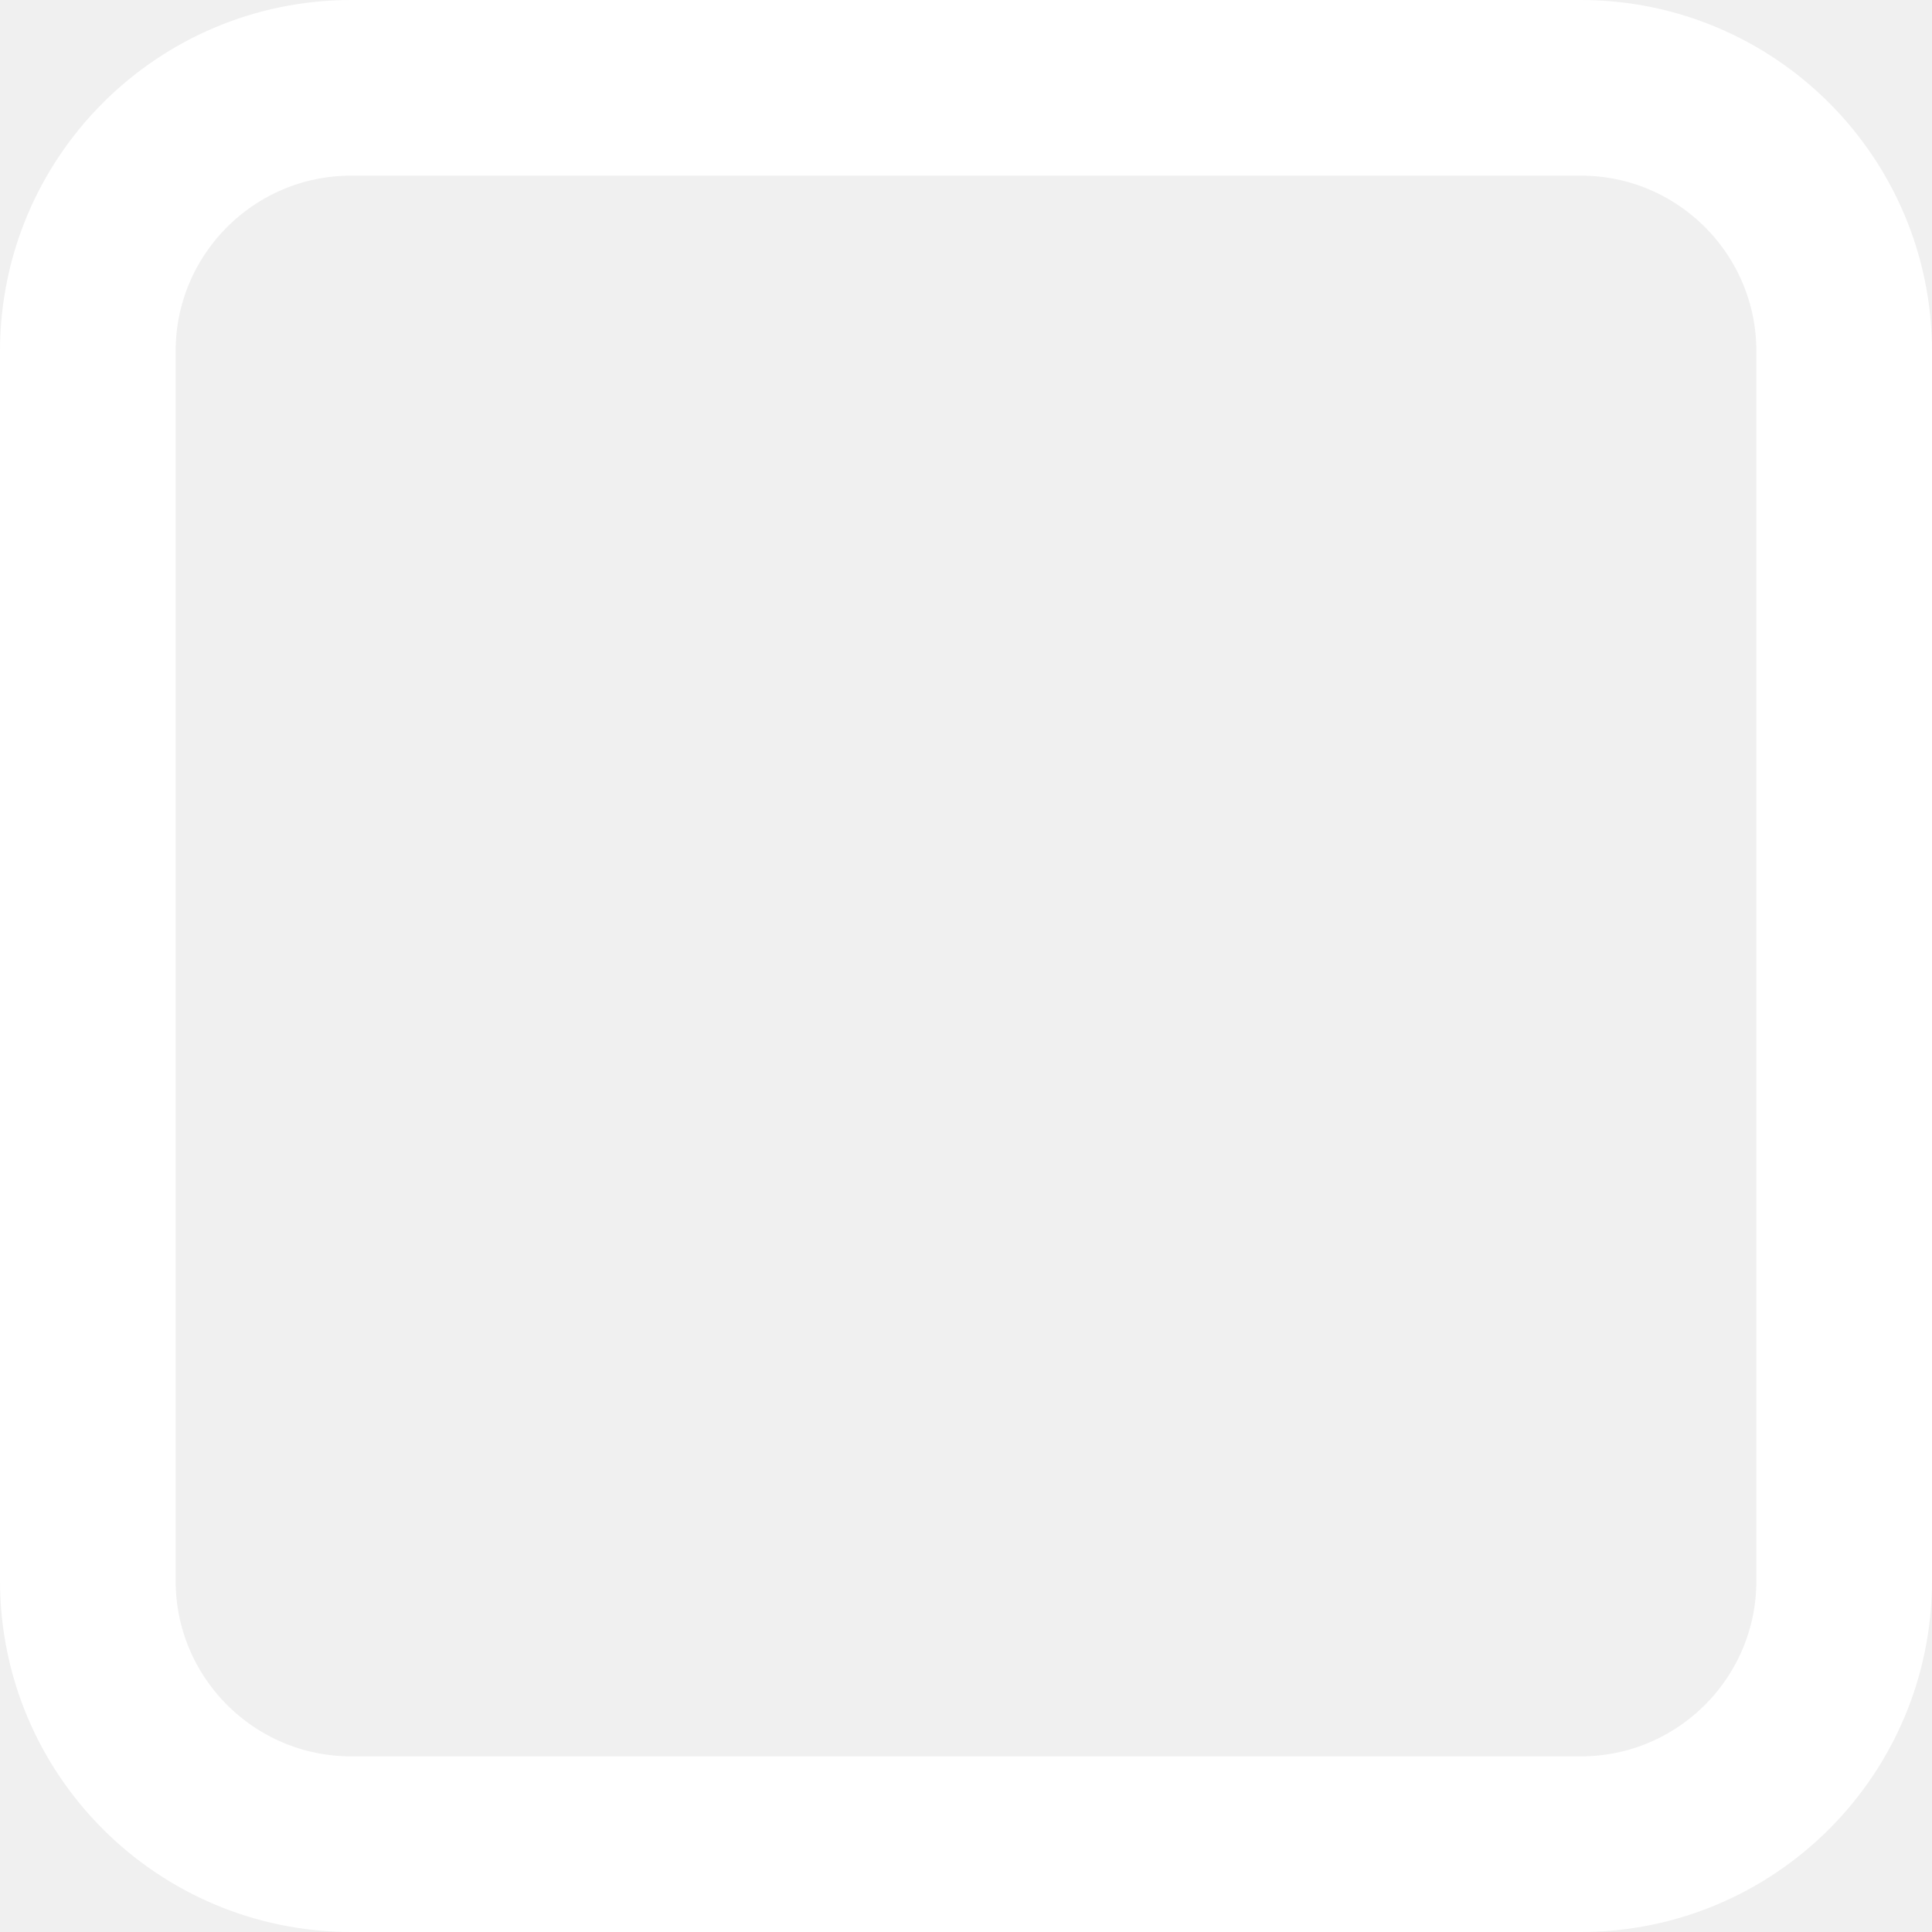
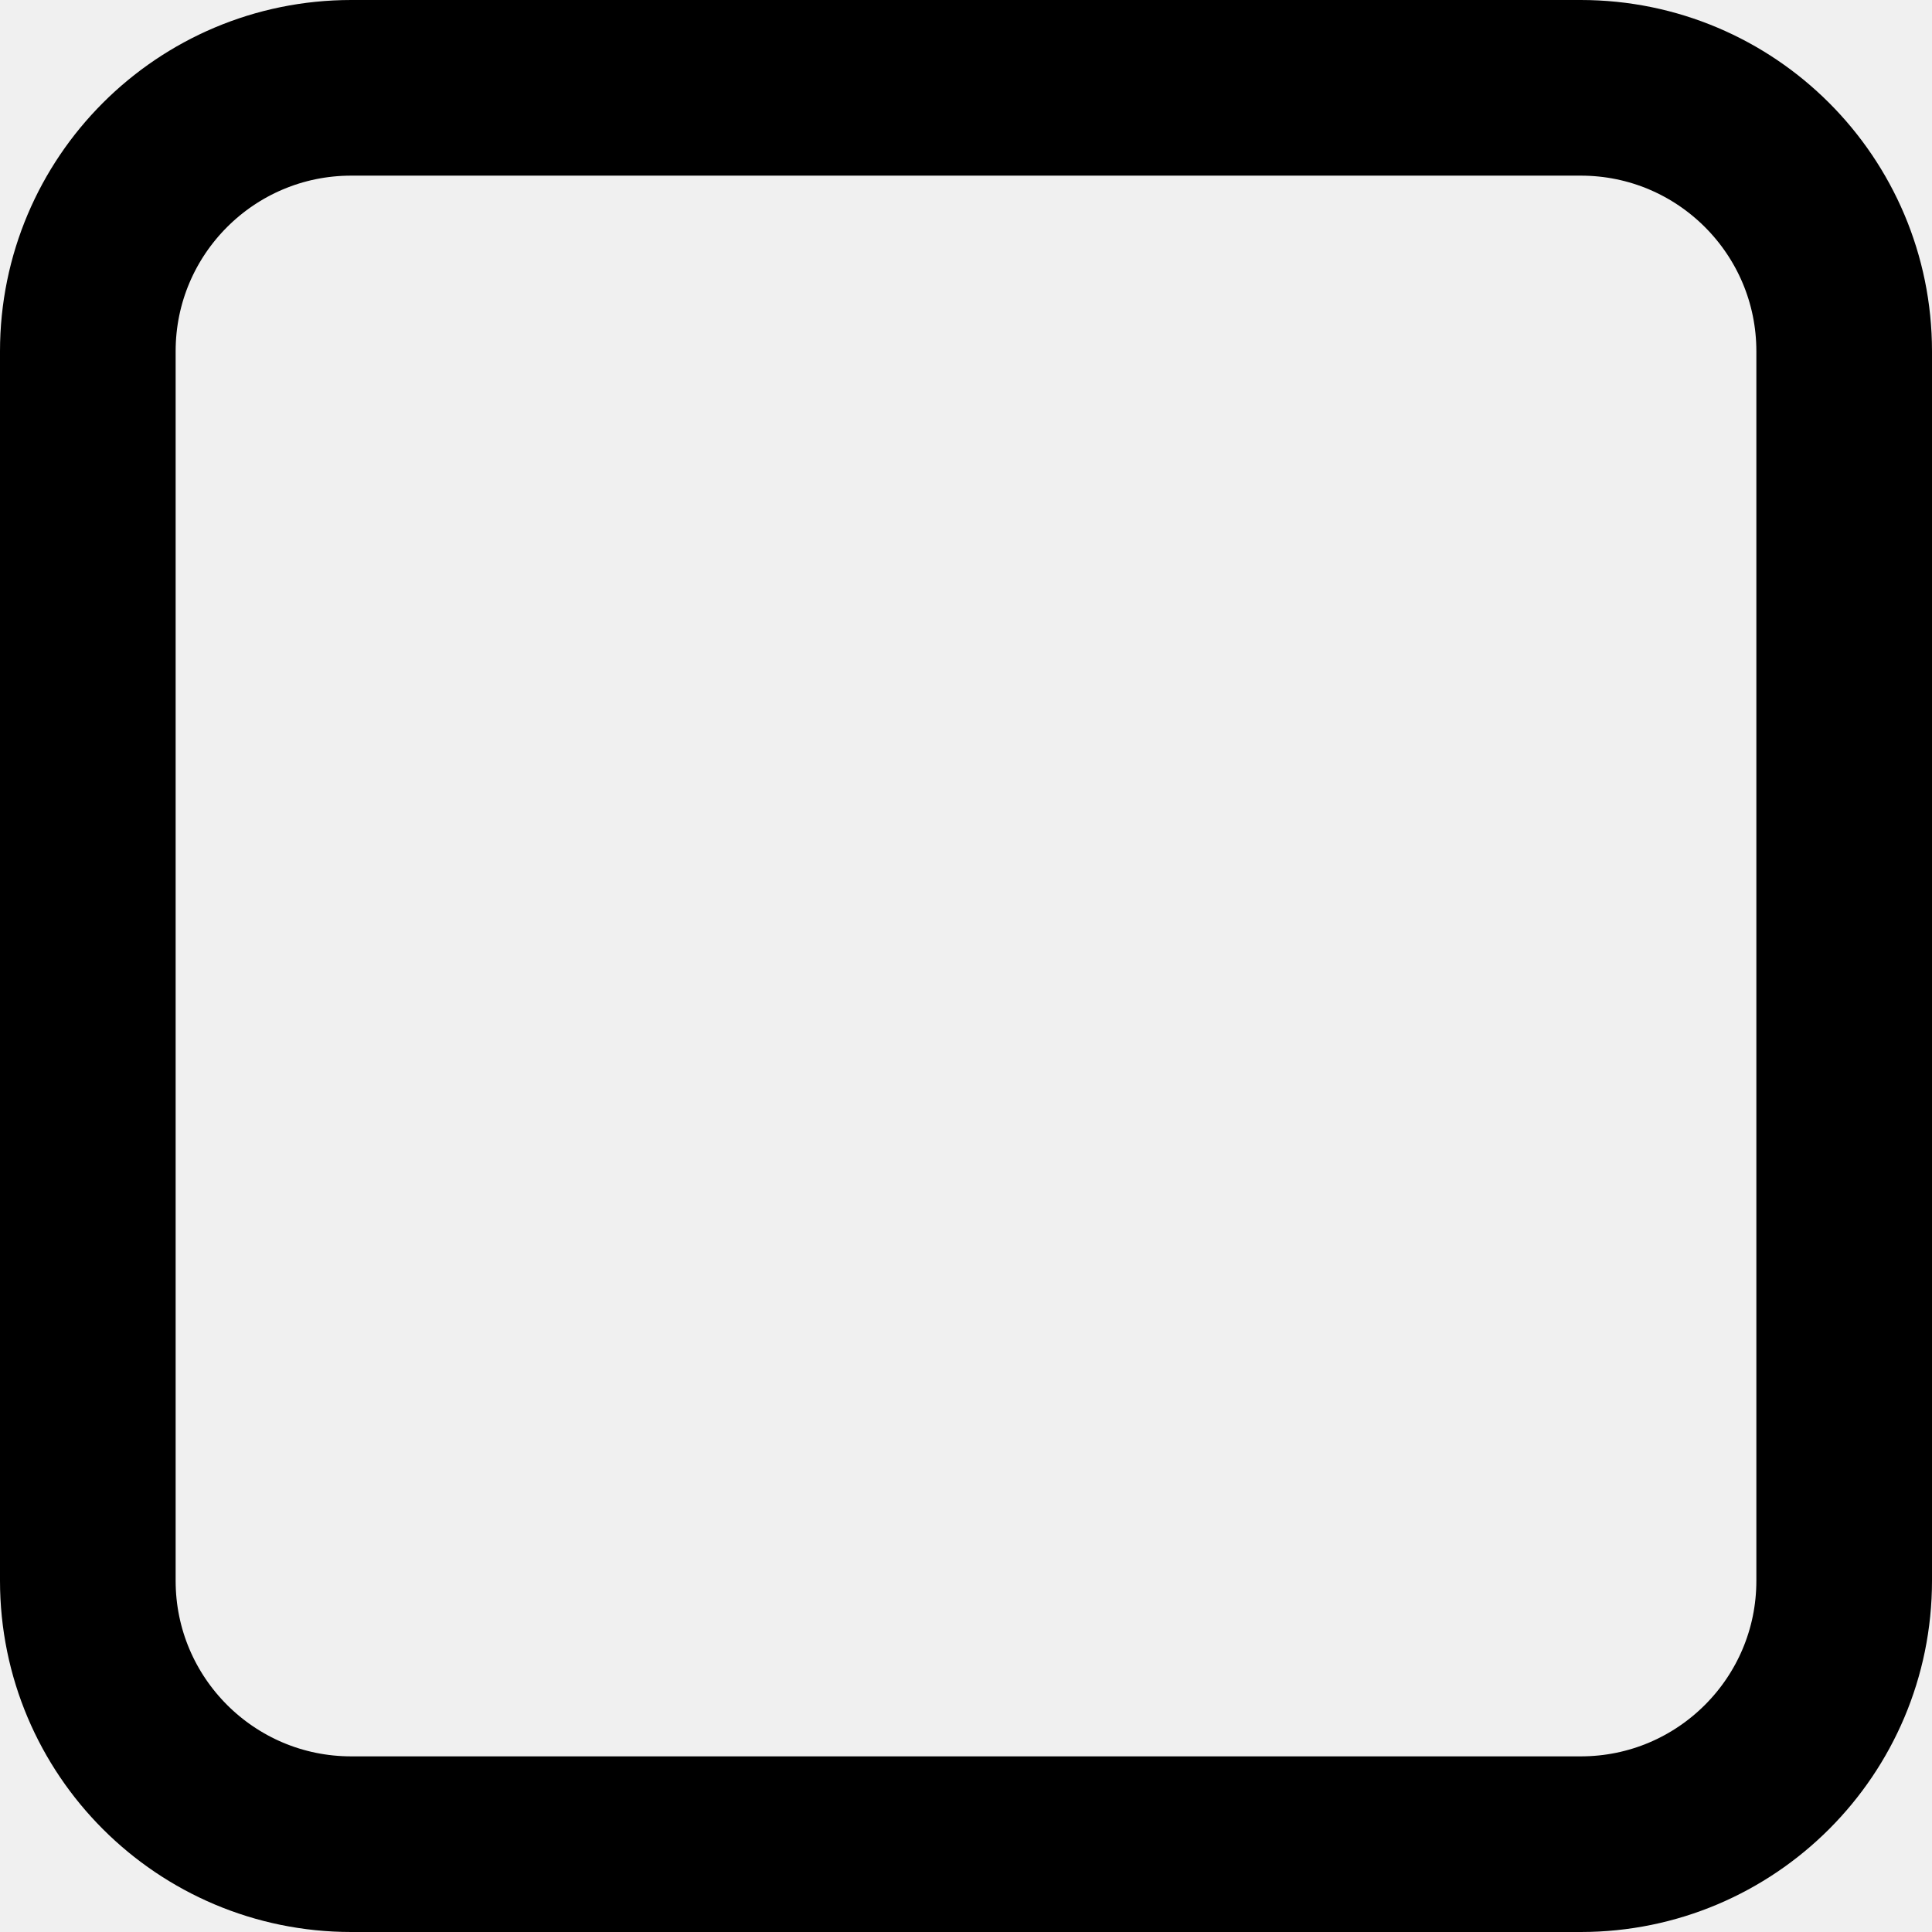
<svg xmlns="http://www.w3.org/2000/svg" width="22" height="22" fill="none" viewBox="0 0 22 22">
-   <path stroke="#fff" stroke-width="2" d="M1 4a3 3 0 0 1 3-3h14a3 3 0 0 1 3 3v14a3 3 0 0 1-3 3H4a3 3 0 0 1-3-3V4Z" />
+   <path stroke="currentColor" stroke-width="2" d="M1 4a3 3 0 0 1 3-3h14a3 3 0 0 1 3 3v14a3 3 0 0 1-3 3H4a3 3 0 0 1-3-3V4Z" />
</svg>
